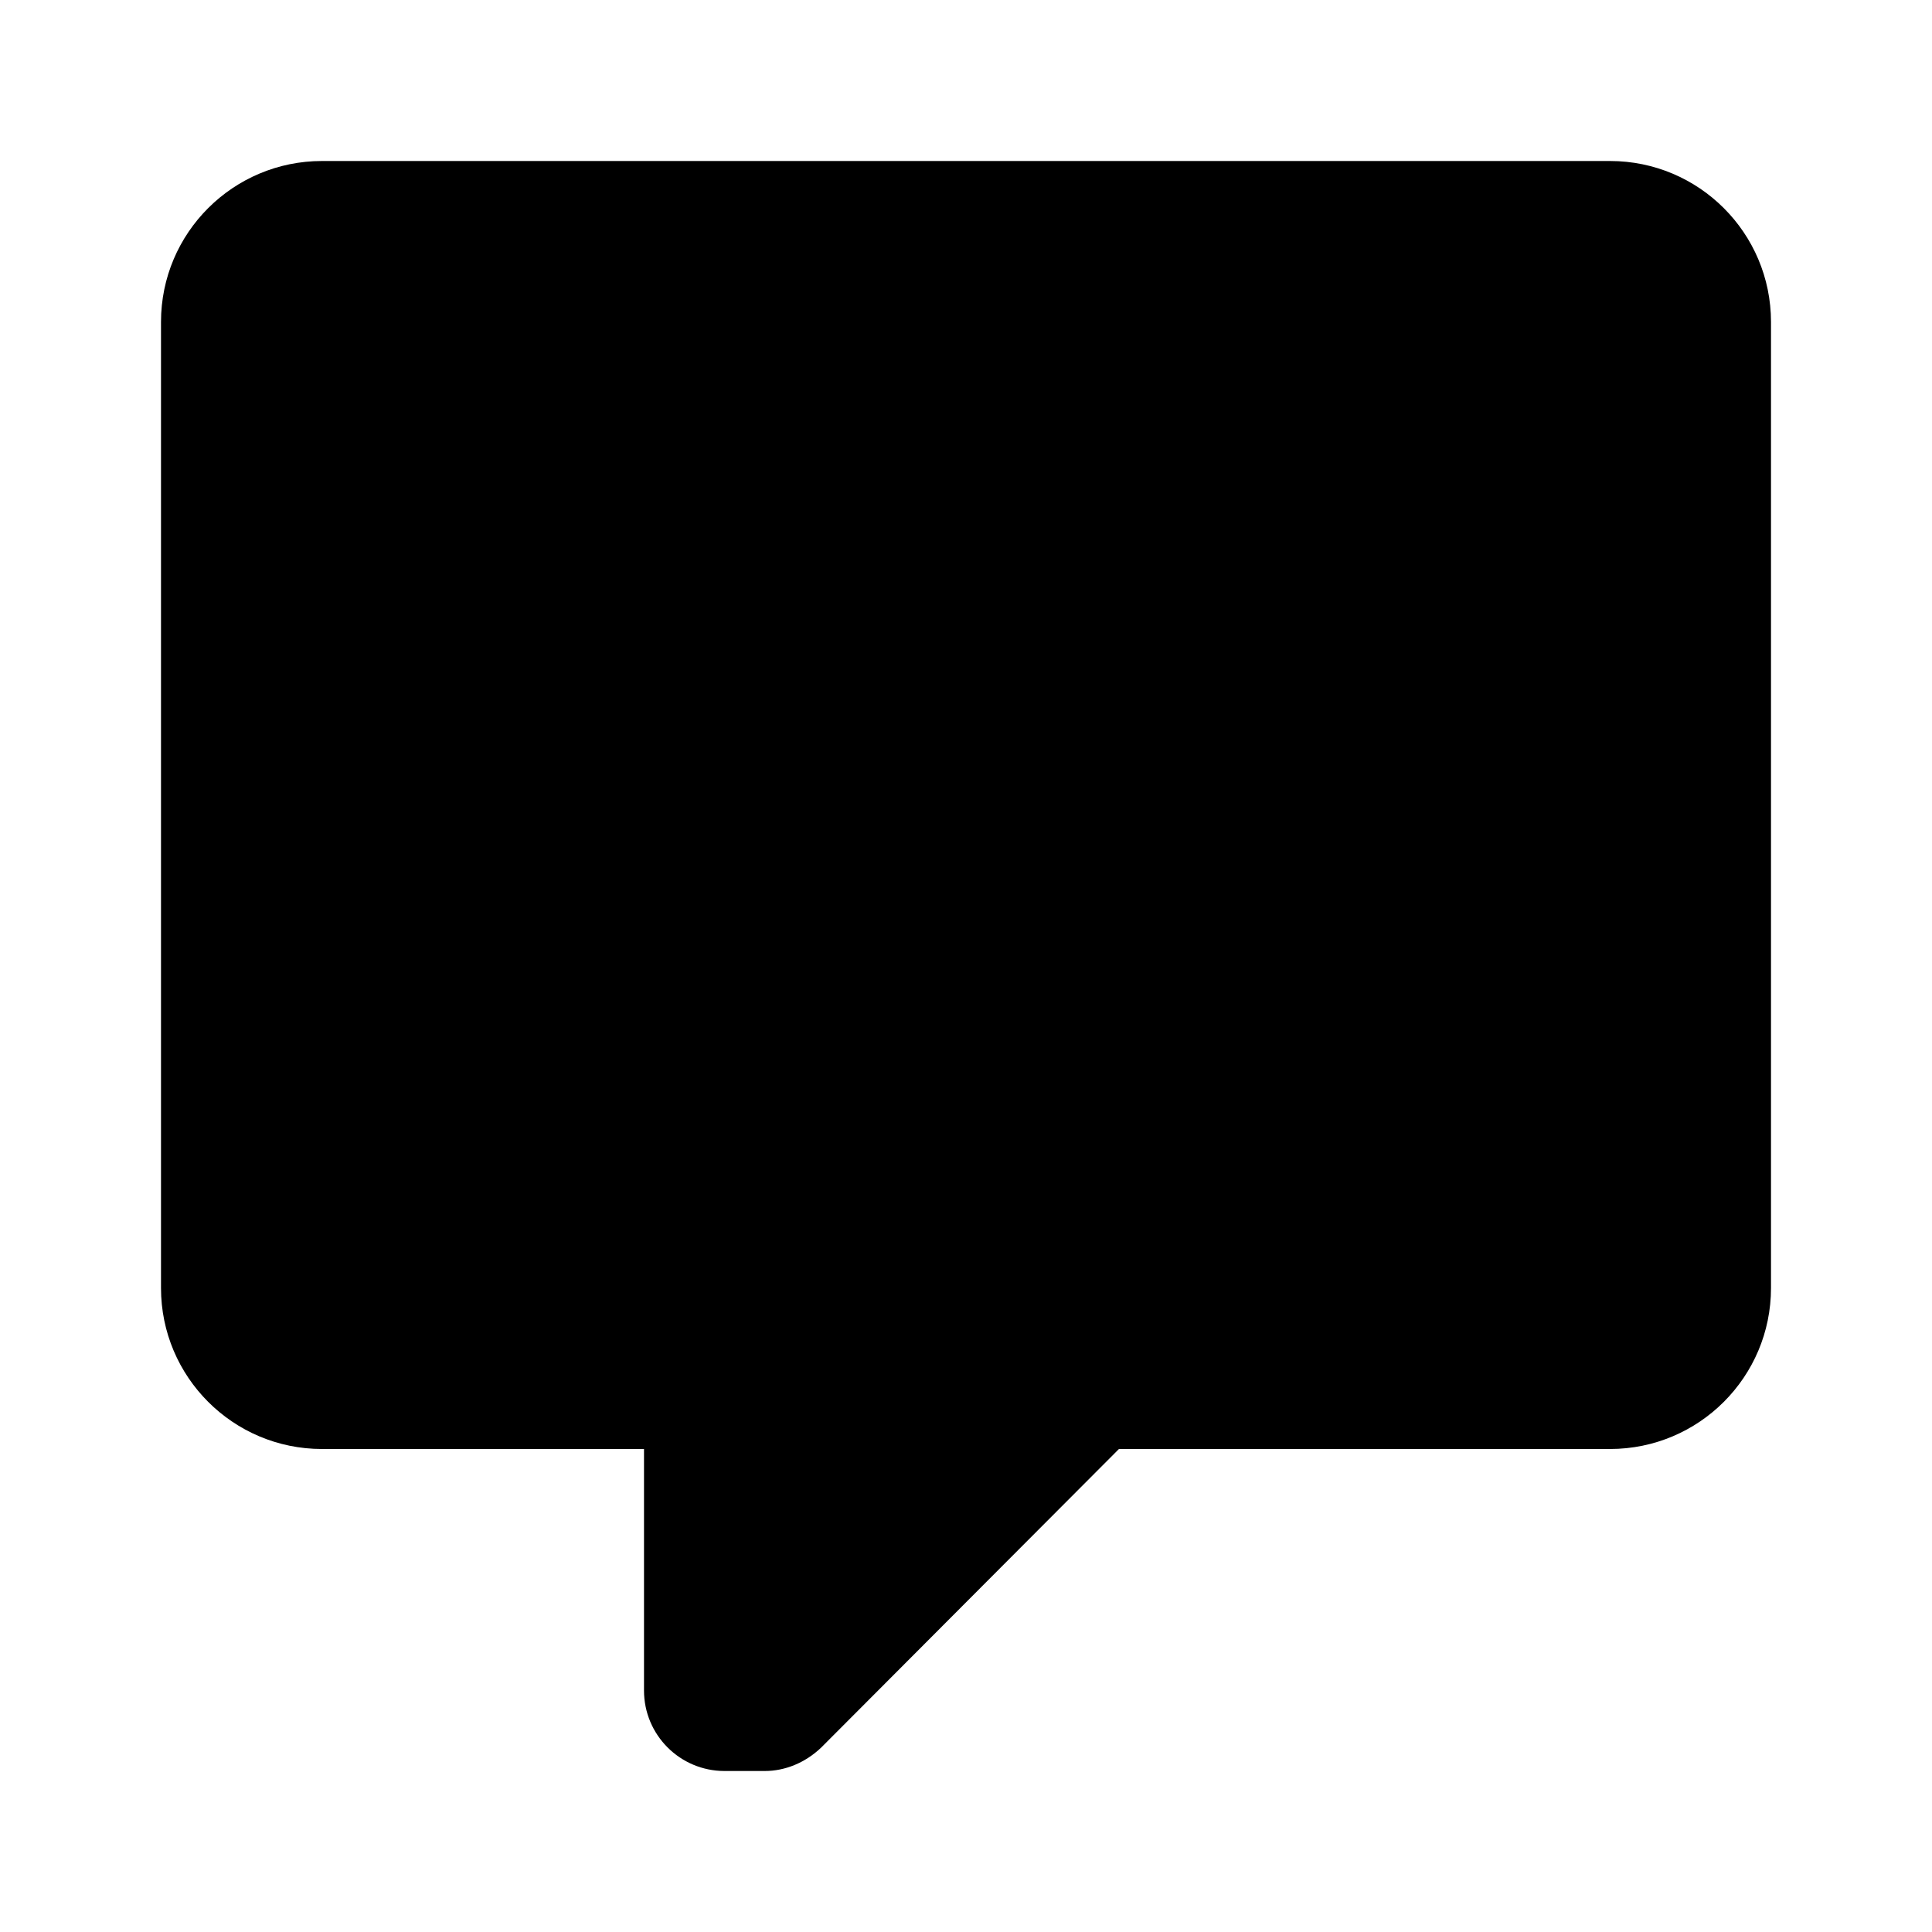
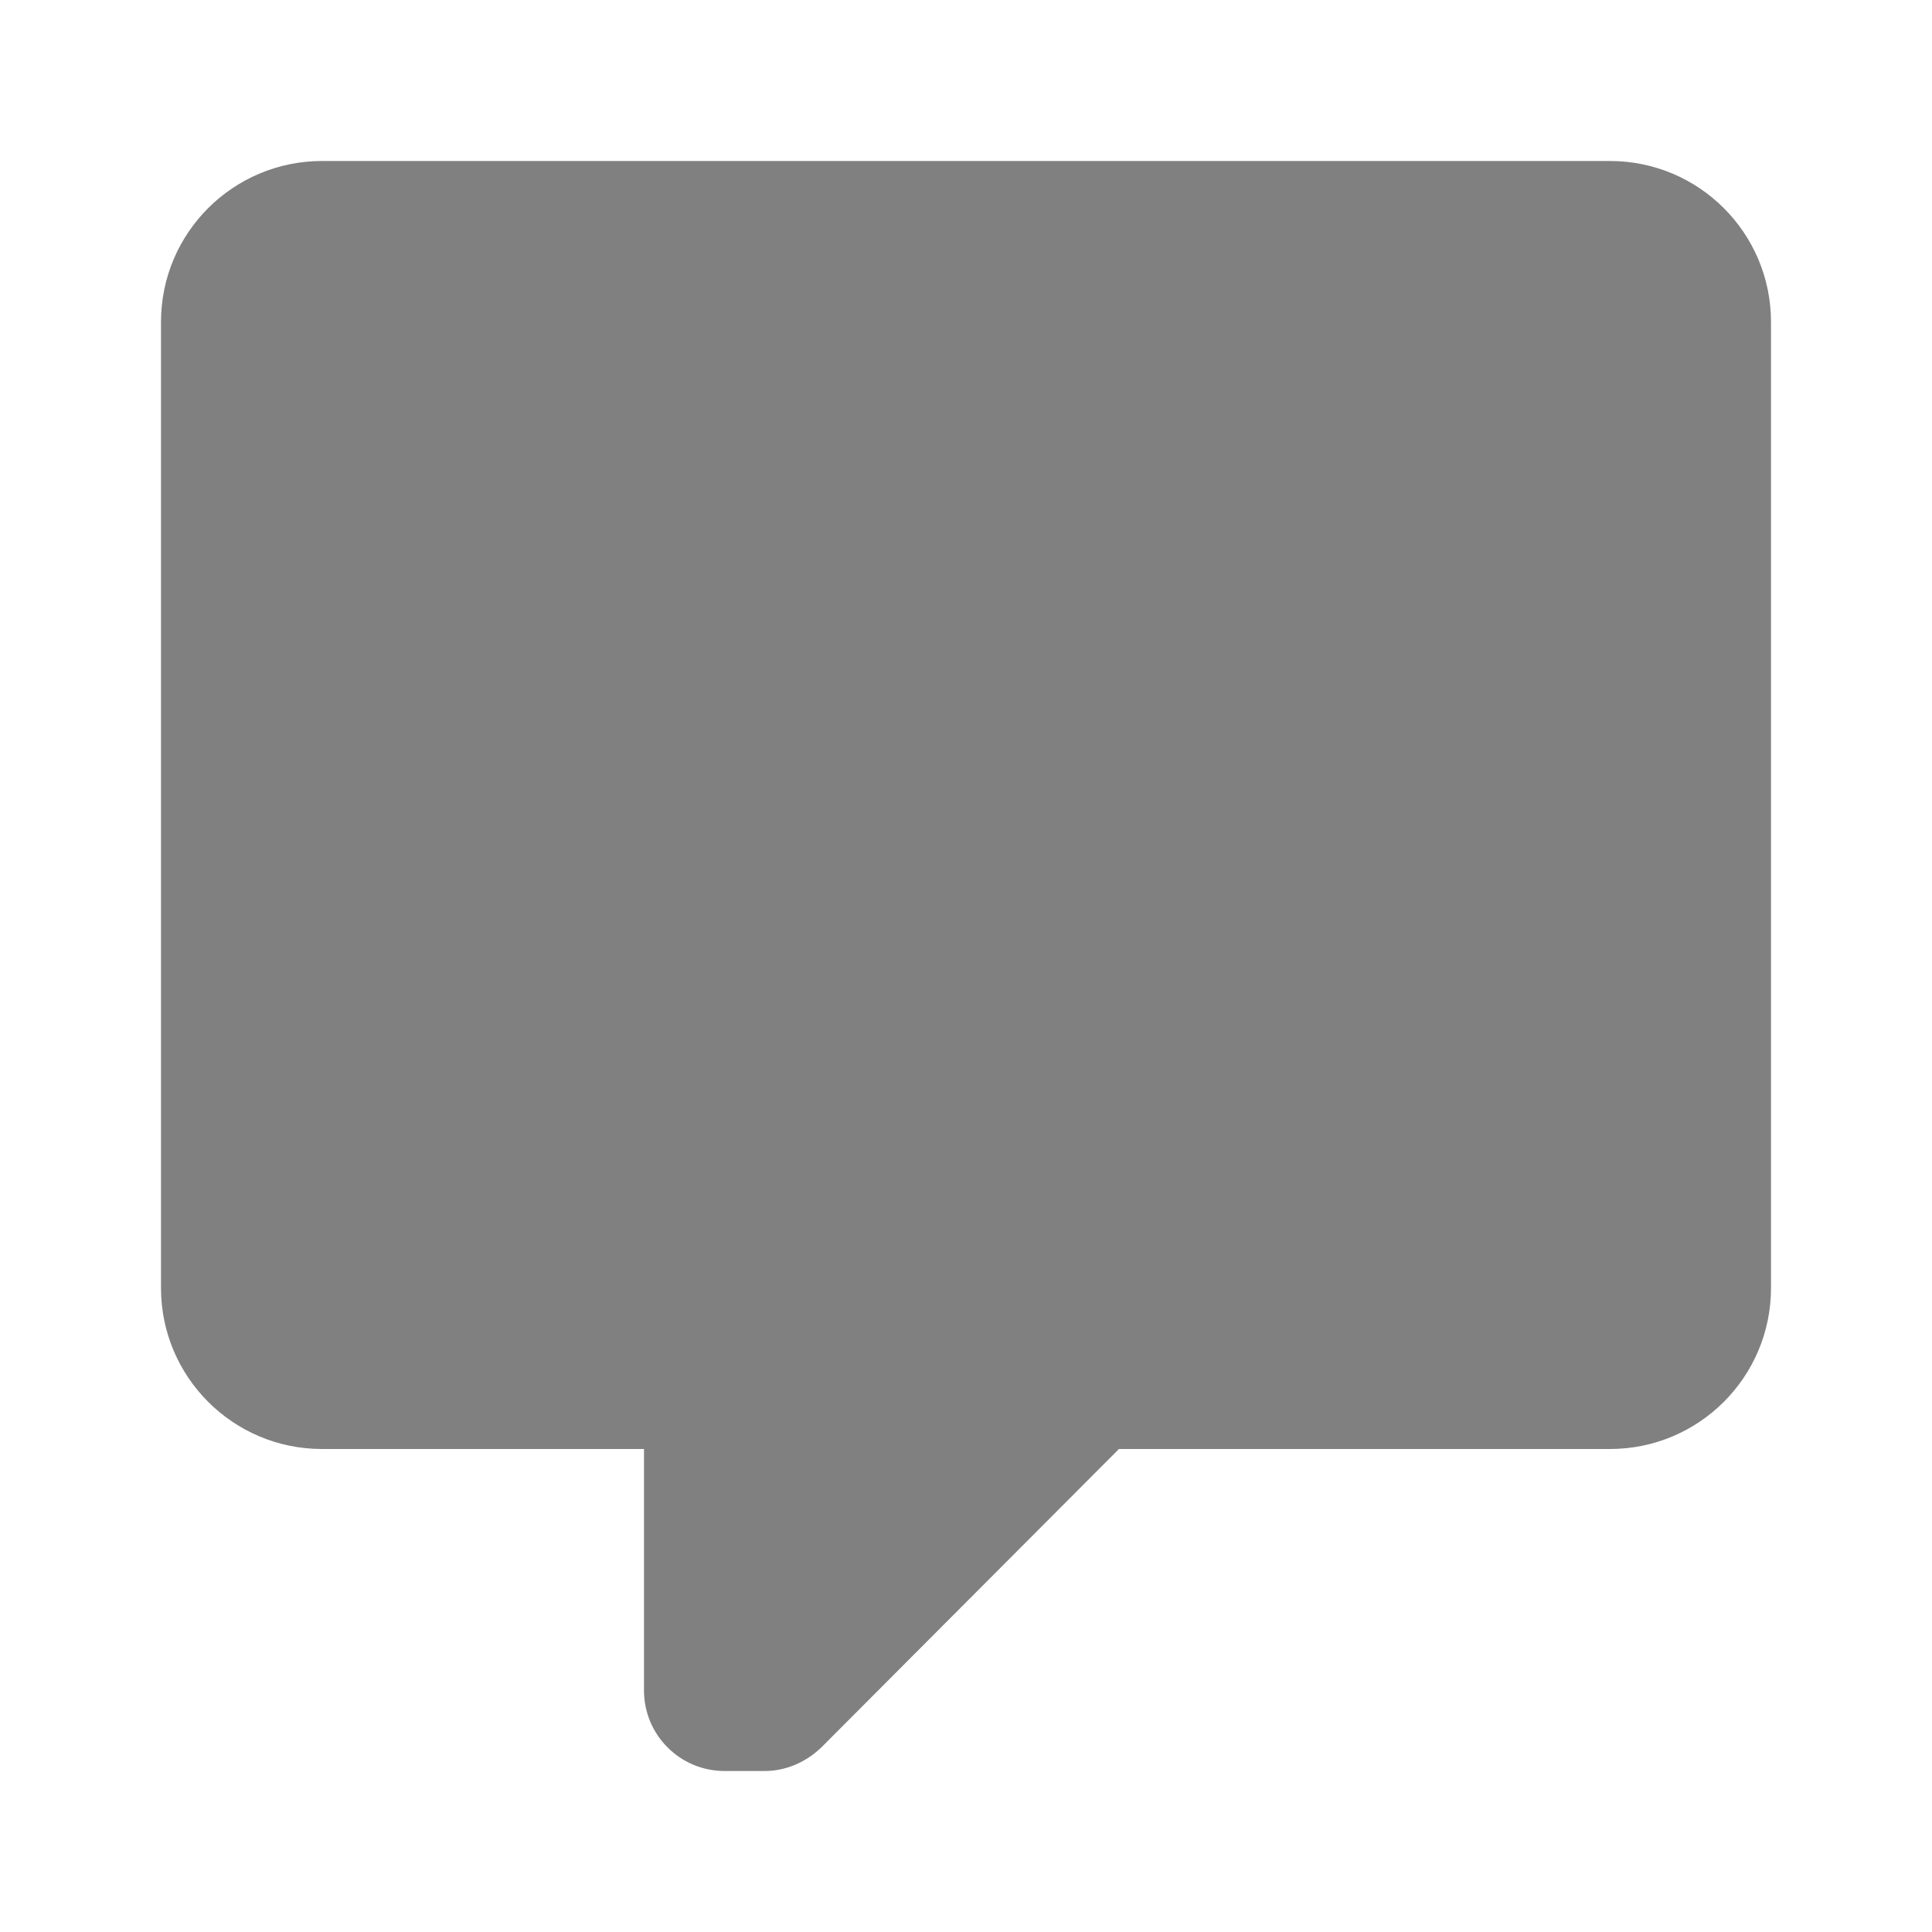
<svg xmlns="http://www.w3.org/2000/svg" version="1.1" width="24" height="24" viewBox="0 0 24 24">
-   <path d="M9,22A1,1 0 0,1 8,21V18H4A2,2 0 0,1 2,16V4C2,2.89 2.9,2 4,2H20A2,2 0 0,1 22,4V16A2,2 0 0,1 20,18H13.9L10.2,21.71C10,21.9 9.75,22 9.5,22V22H9Z" />
+   <path fill="gray" d="M9,22A1,1 0 0,1 8,21V18H4A2,2 0 0,1 2,16V4C2,2.89 2.9,2 4,2H20A2,2 0 0,1 22,4V16A2,2 0 0,1 20,18H13.9L10.2,21.71C10,21.9 9.75,22 9.5,22V22H9Z" />
</svg>
